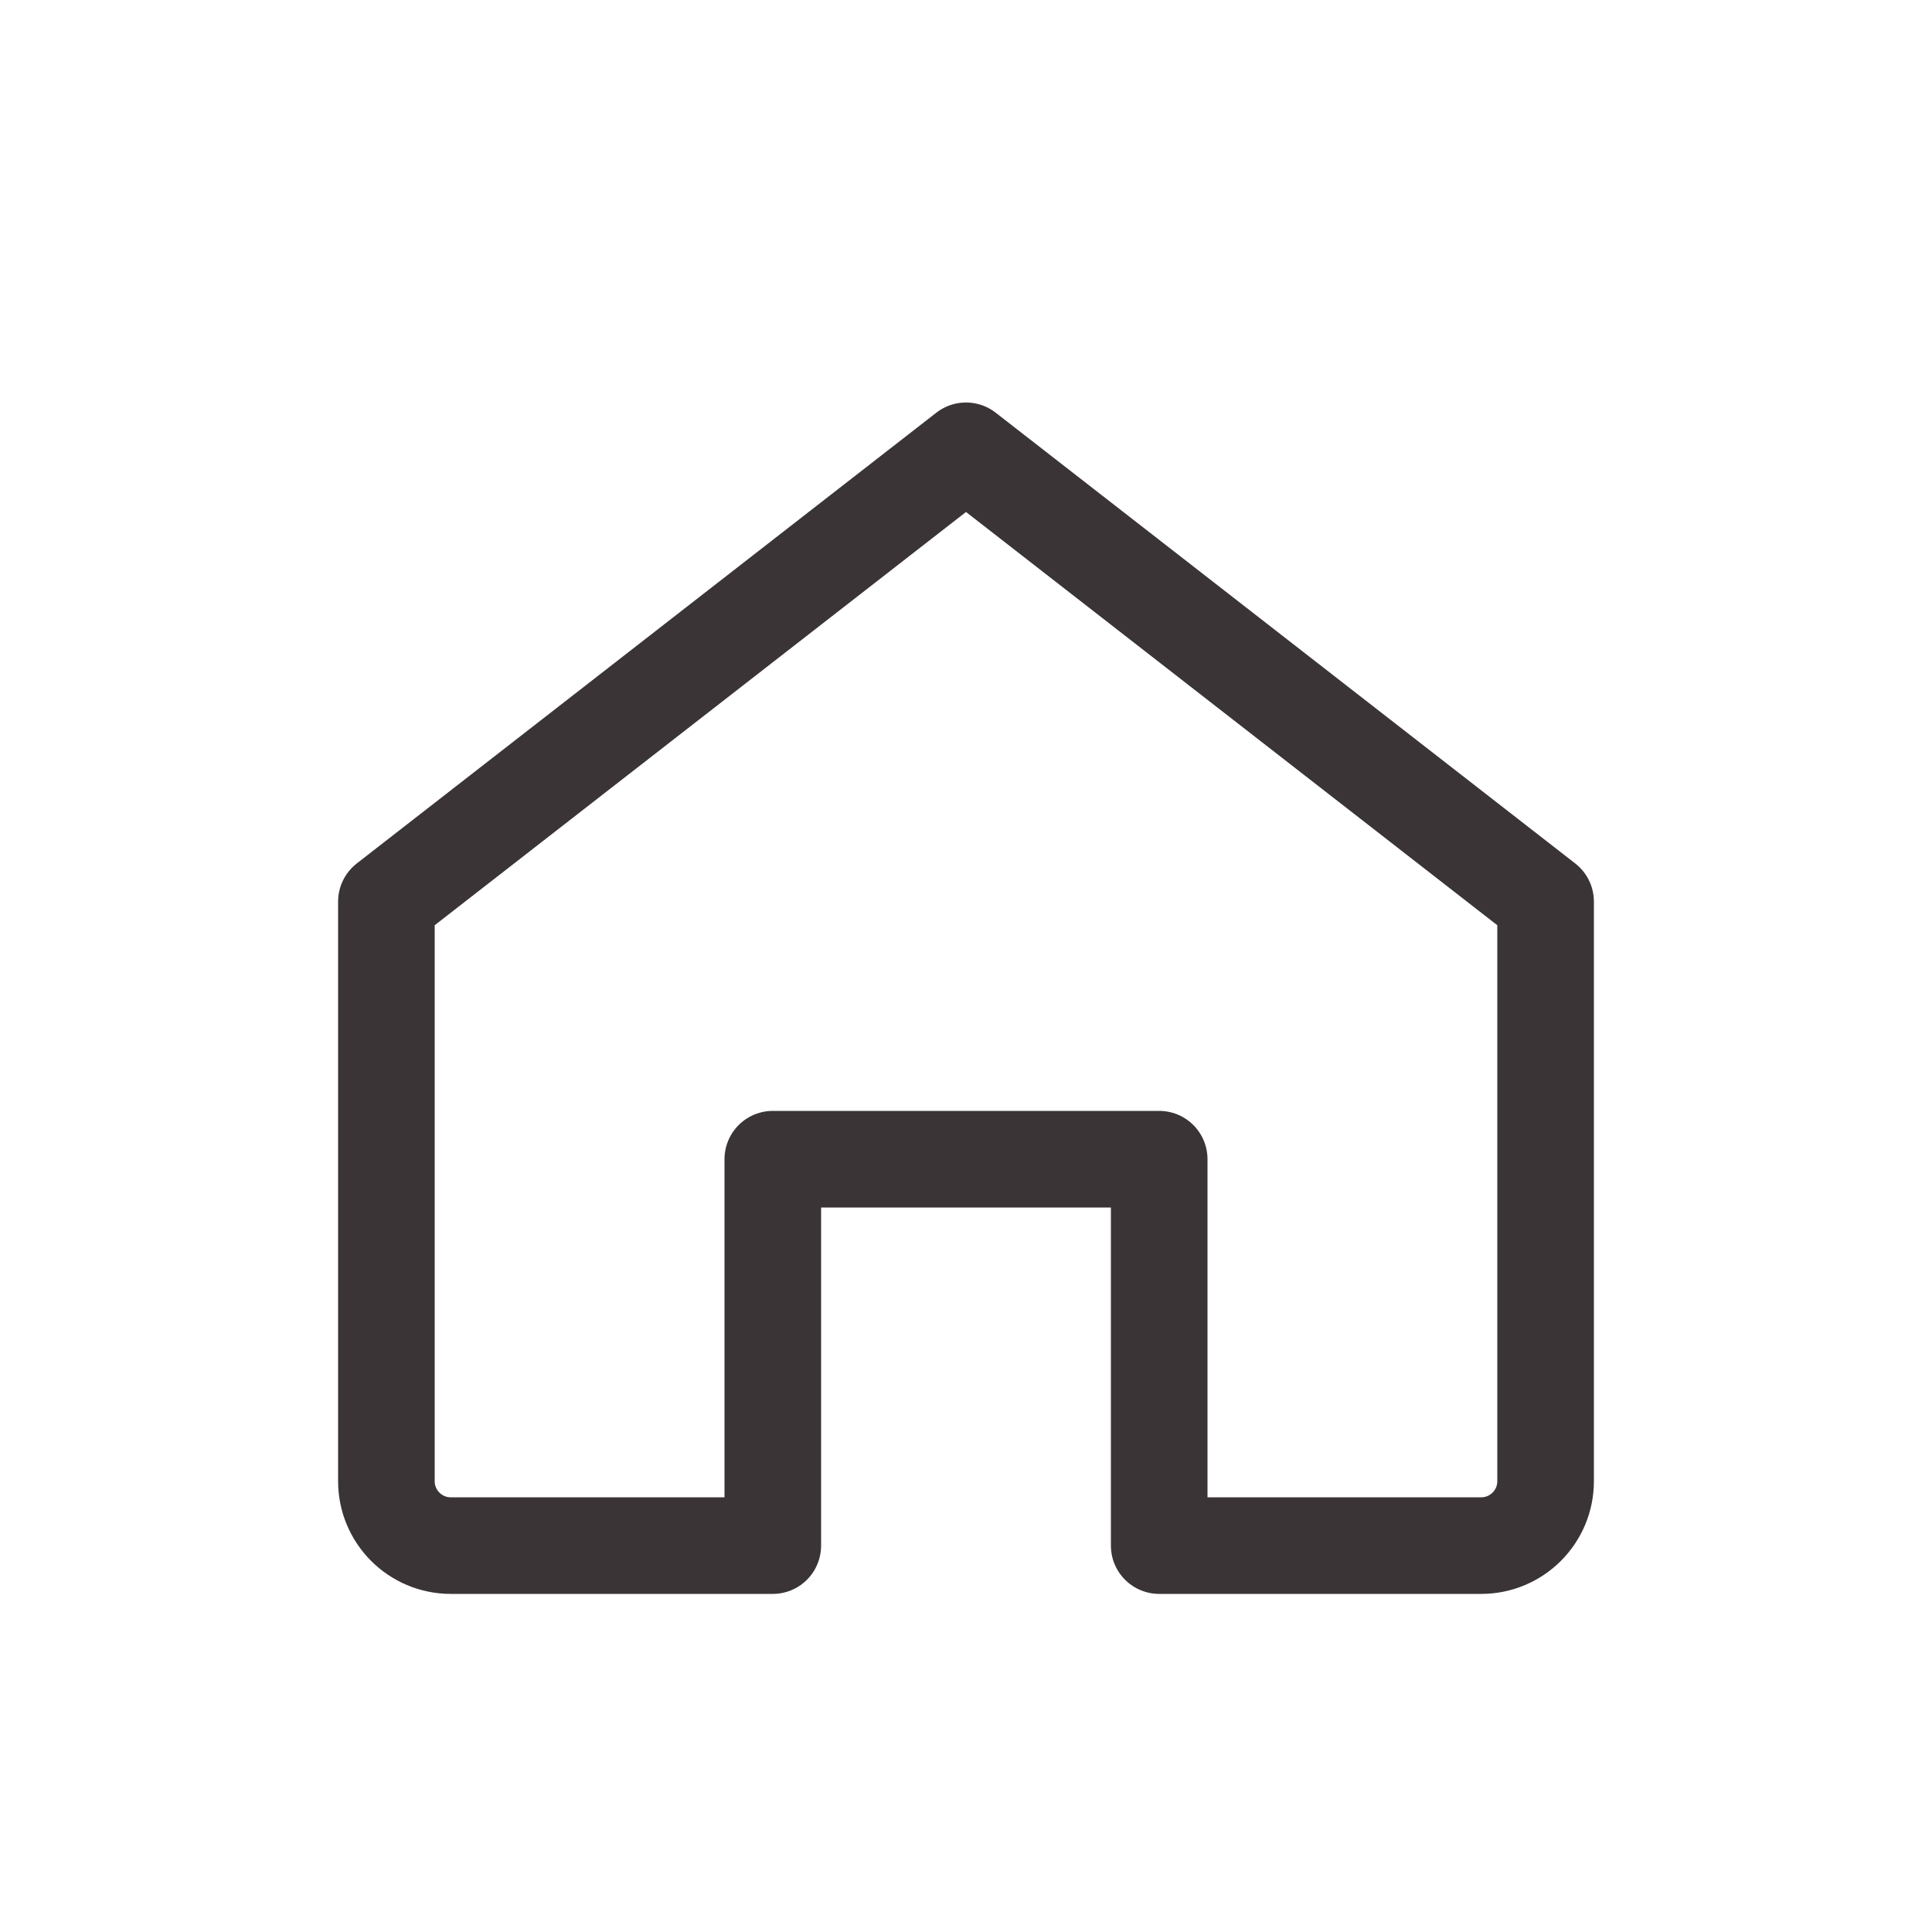
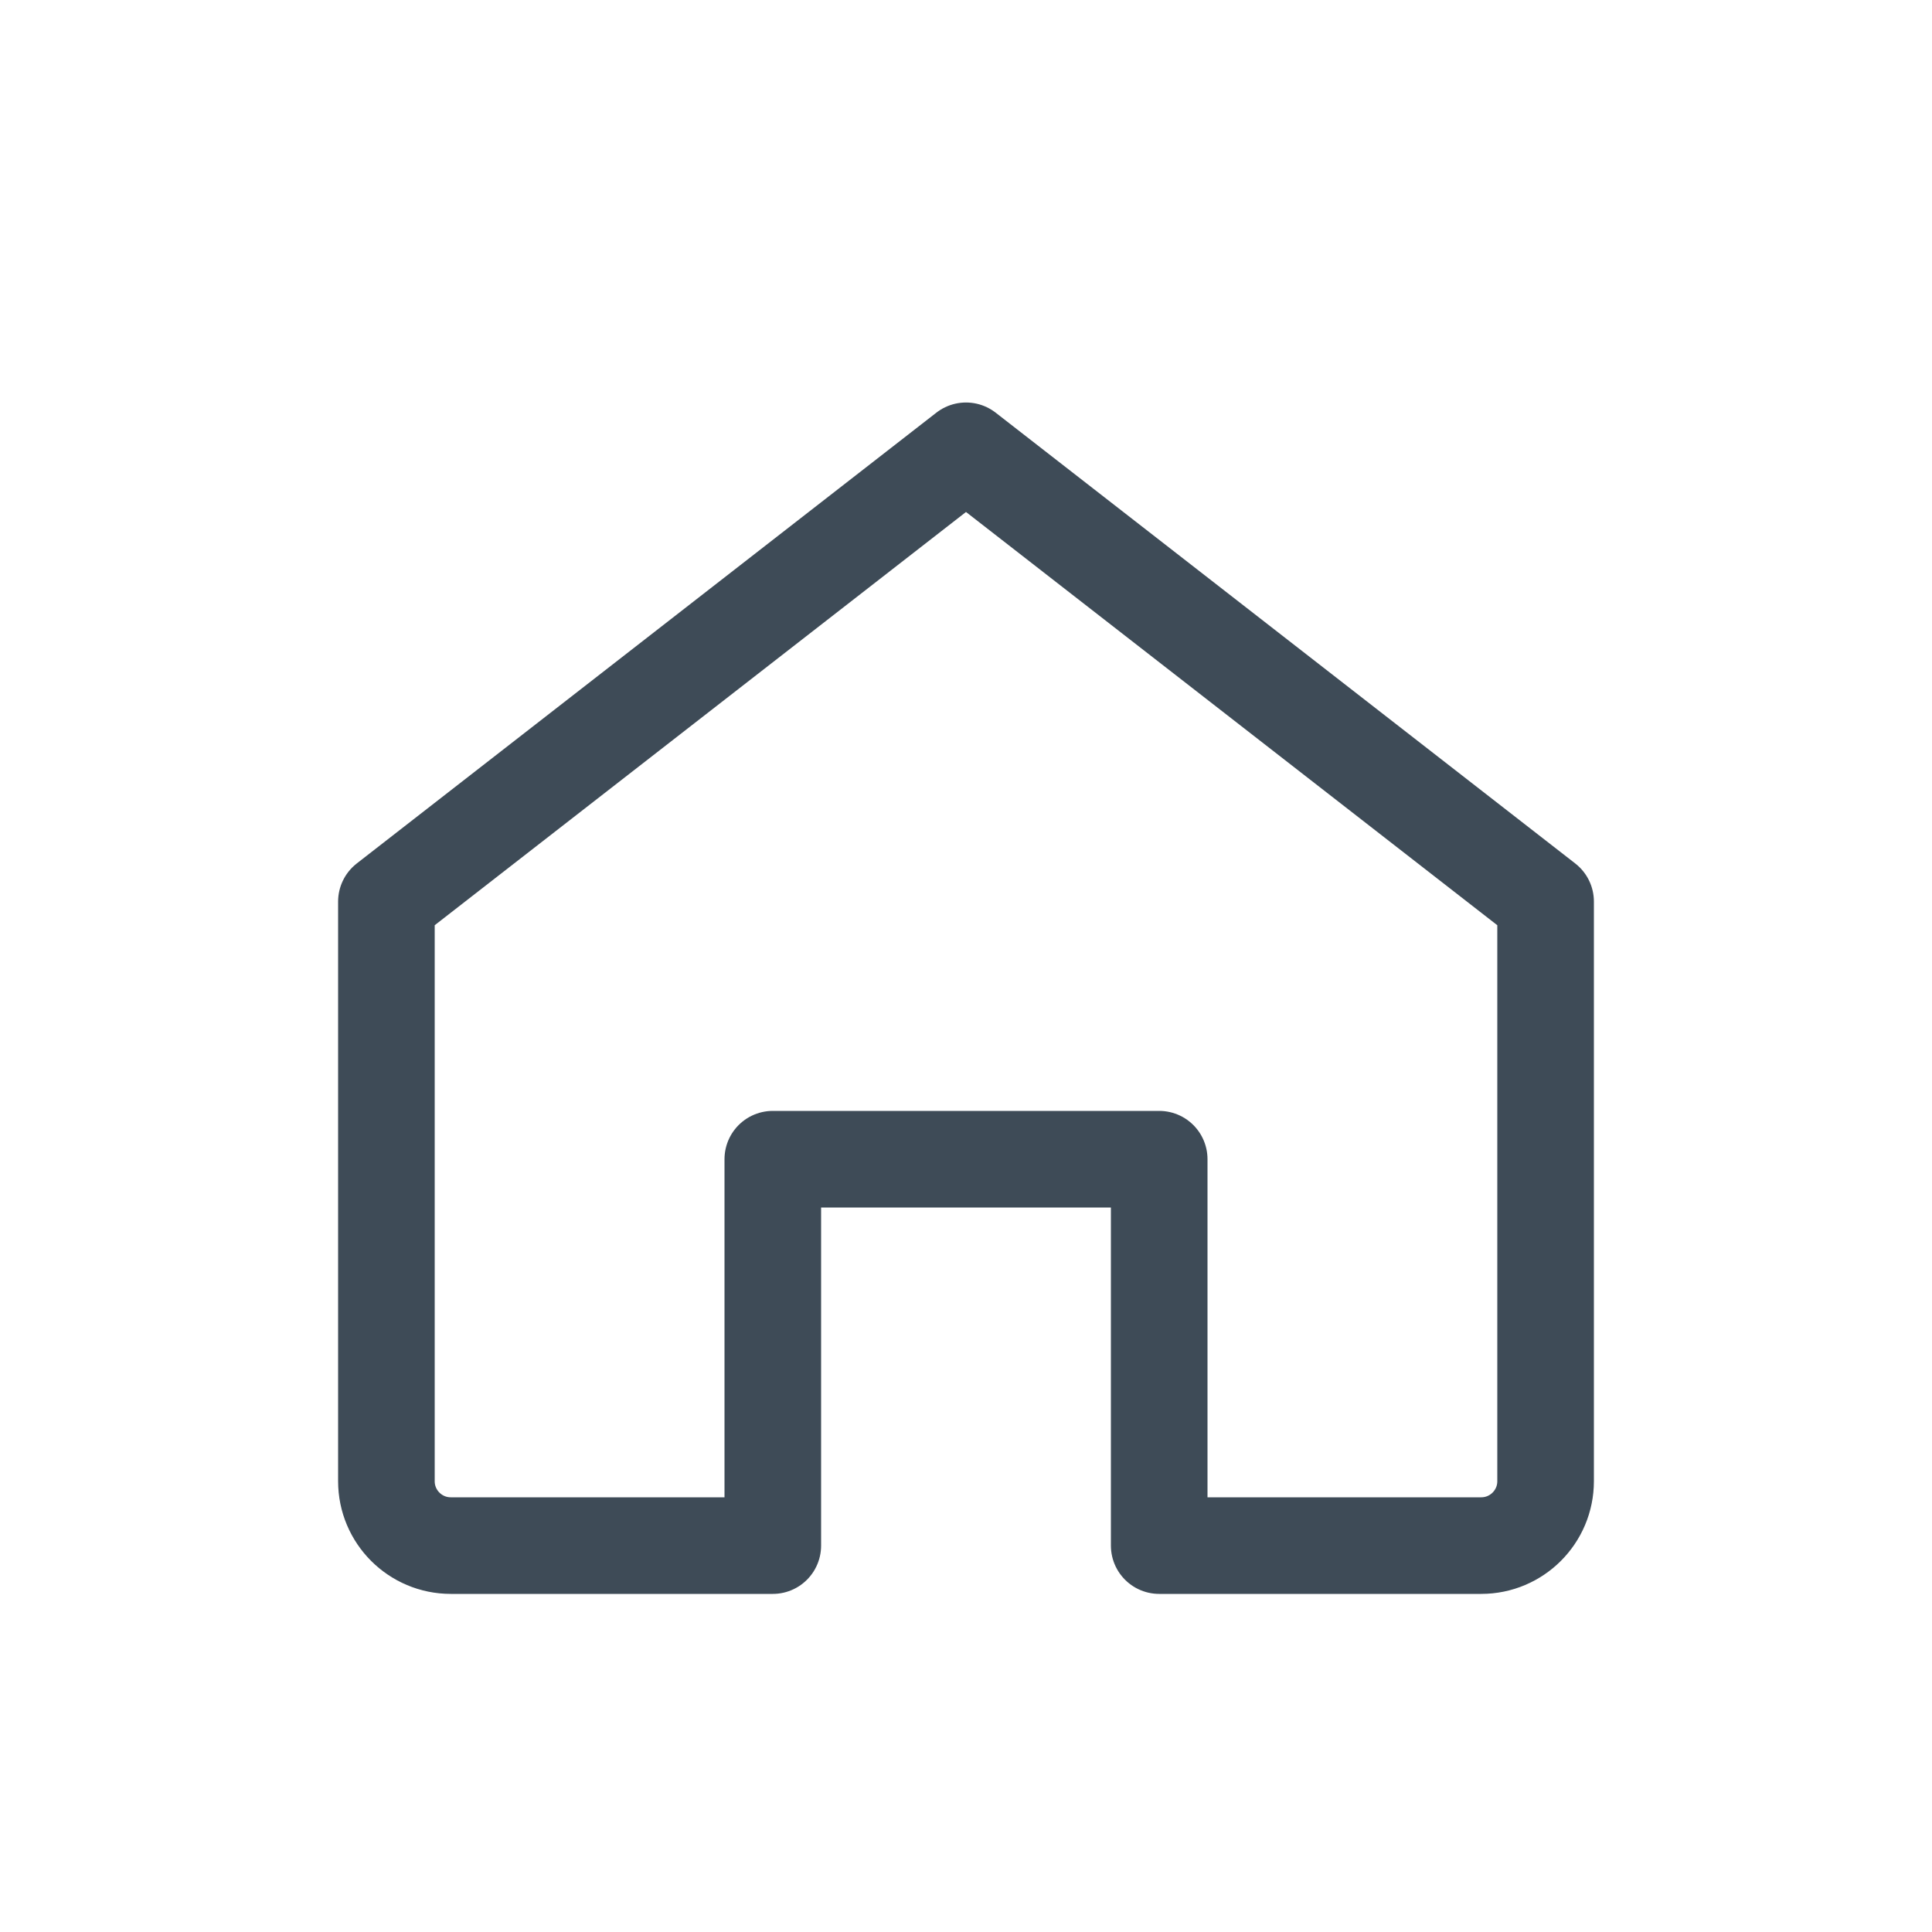
<svg xmlns="http://www.w3.org/2000/svg" viewBox="0 0 24 24" width="24" height="24">
-   <path d="M3 11l9-7 9 7v9a1 1 0 0 1-1 1h-5v-6h-6v6H4a1 1 0 0 1-1-1z" transform="translate(2.4 2.4) scale(.8)" fill="none" stroke="#3A3437" stroke-width="1.5" stroke-linecap="round" stroke-linejoin="round" />
+   <path d="M3 11l9-7 9 7v9a1 1 0 0 1-1 1h-5v-6h-6v6H4a1 1 0 0 1-1-1z" transform="translate(2.4 2.4) scale(.8)" fill="none" stroke="#3E4B57" stroke-width="1.5" stroke-linecap="round" stroke-linejoin="round" />
</svg>
